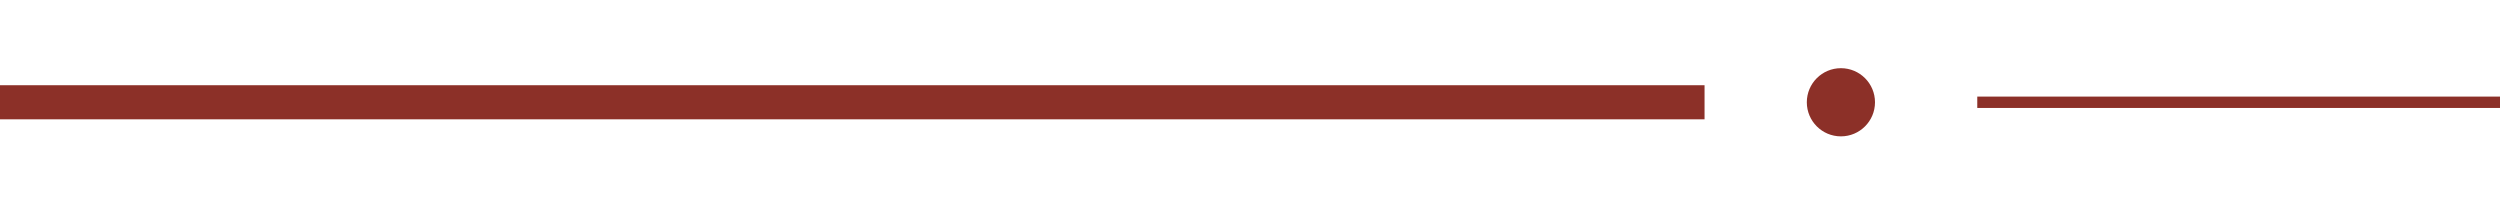
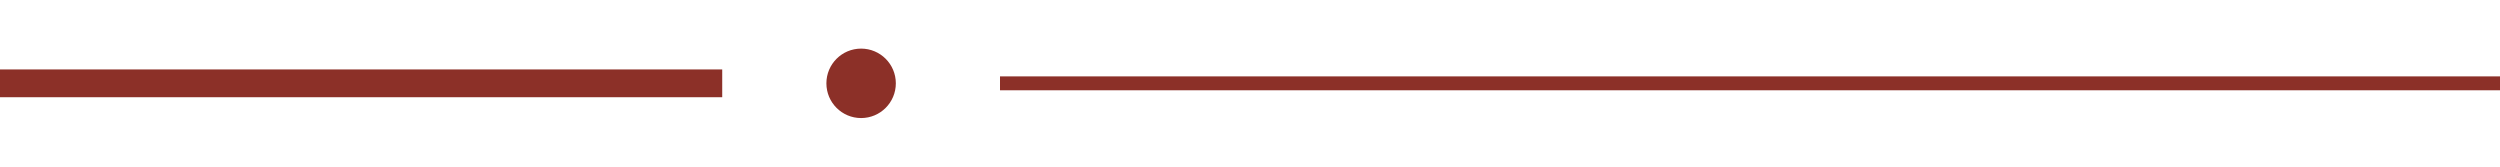
- <svg xmlns="http://www.w3.org/2000/svg" viewBox="0 0 220 18">
-   <line x1="0" y1="9" x2="150" y2="9" stroke="#8C3028" stroke-width="3" />
-   <circle cx="162" cy="9" r="3" fill="#8C3028" />
-   <line x1="174" y1="9" x2="220" y2="9" stroke="#8C3028" stroke-width="1" />
+ <svg xmlns="http://www.w3.org/2000/svg" viewBox="0 0 180 12">
+   <line x1="0" y1="6" x2="52" y2="6" stroke="#8C3028" stroke-width="2" />
+   <circle cx="62" cy="6" r="2.5" fill="#8C3028" />
+   <line x1="72" y1="6" x2="180" y2="6" stroke="#8C3028" stroke-width="1" />
</svg>
